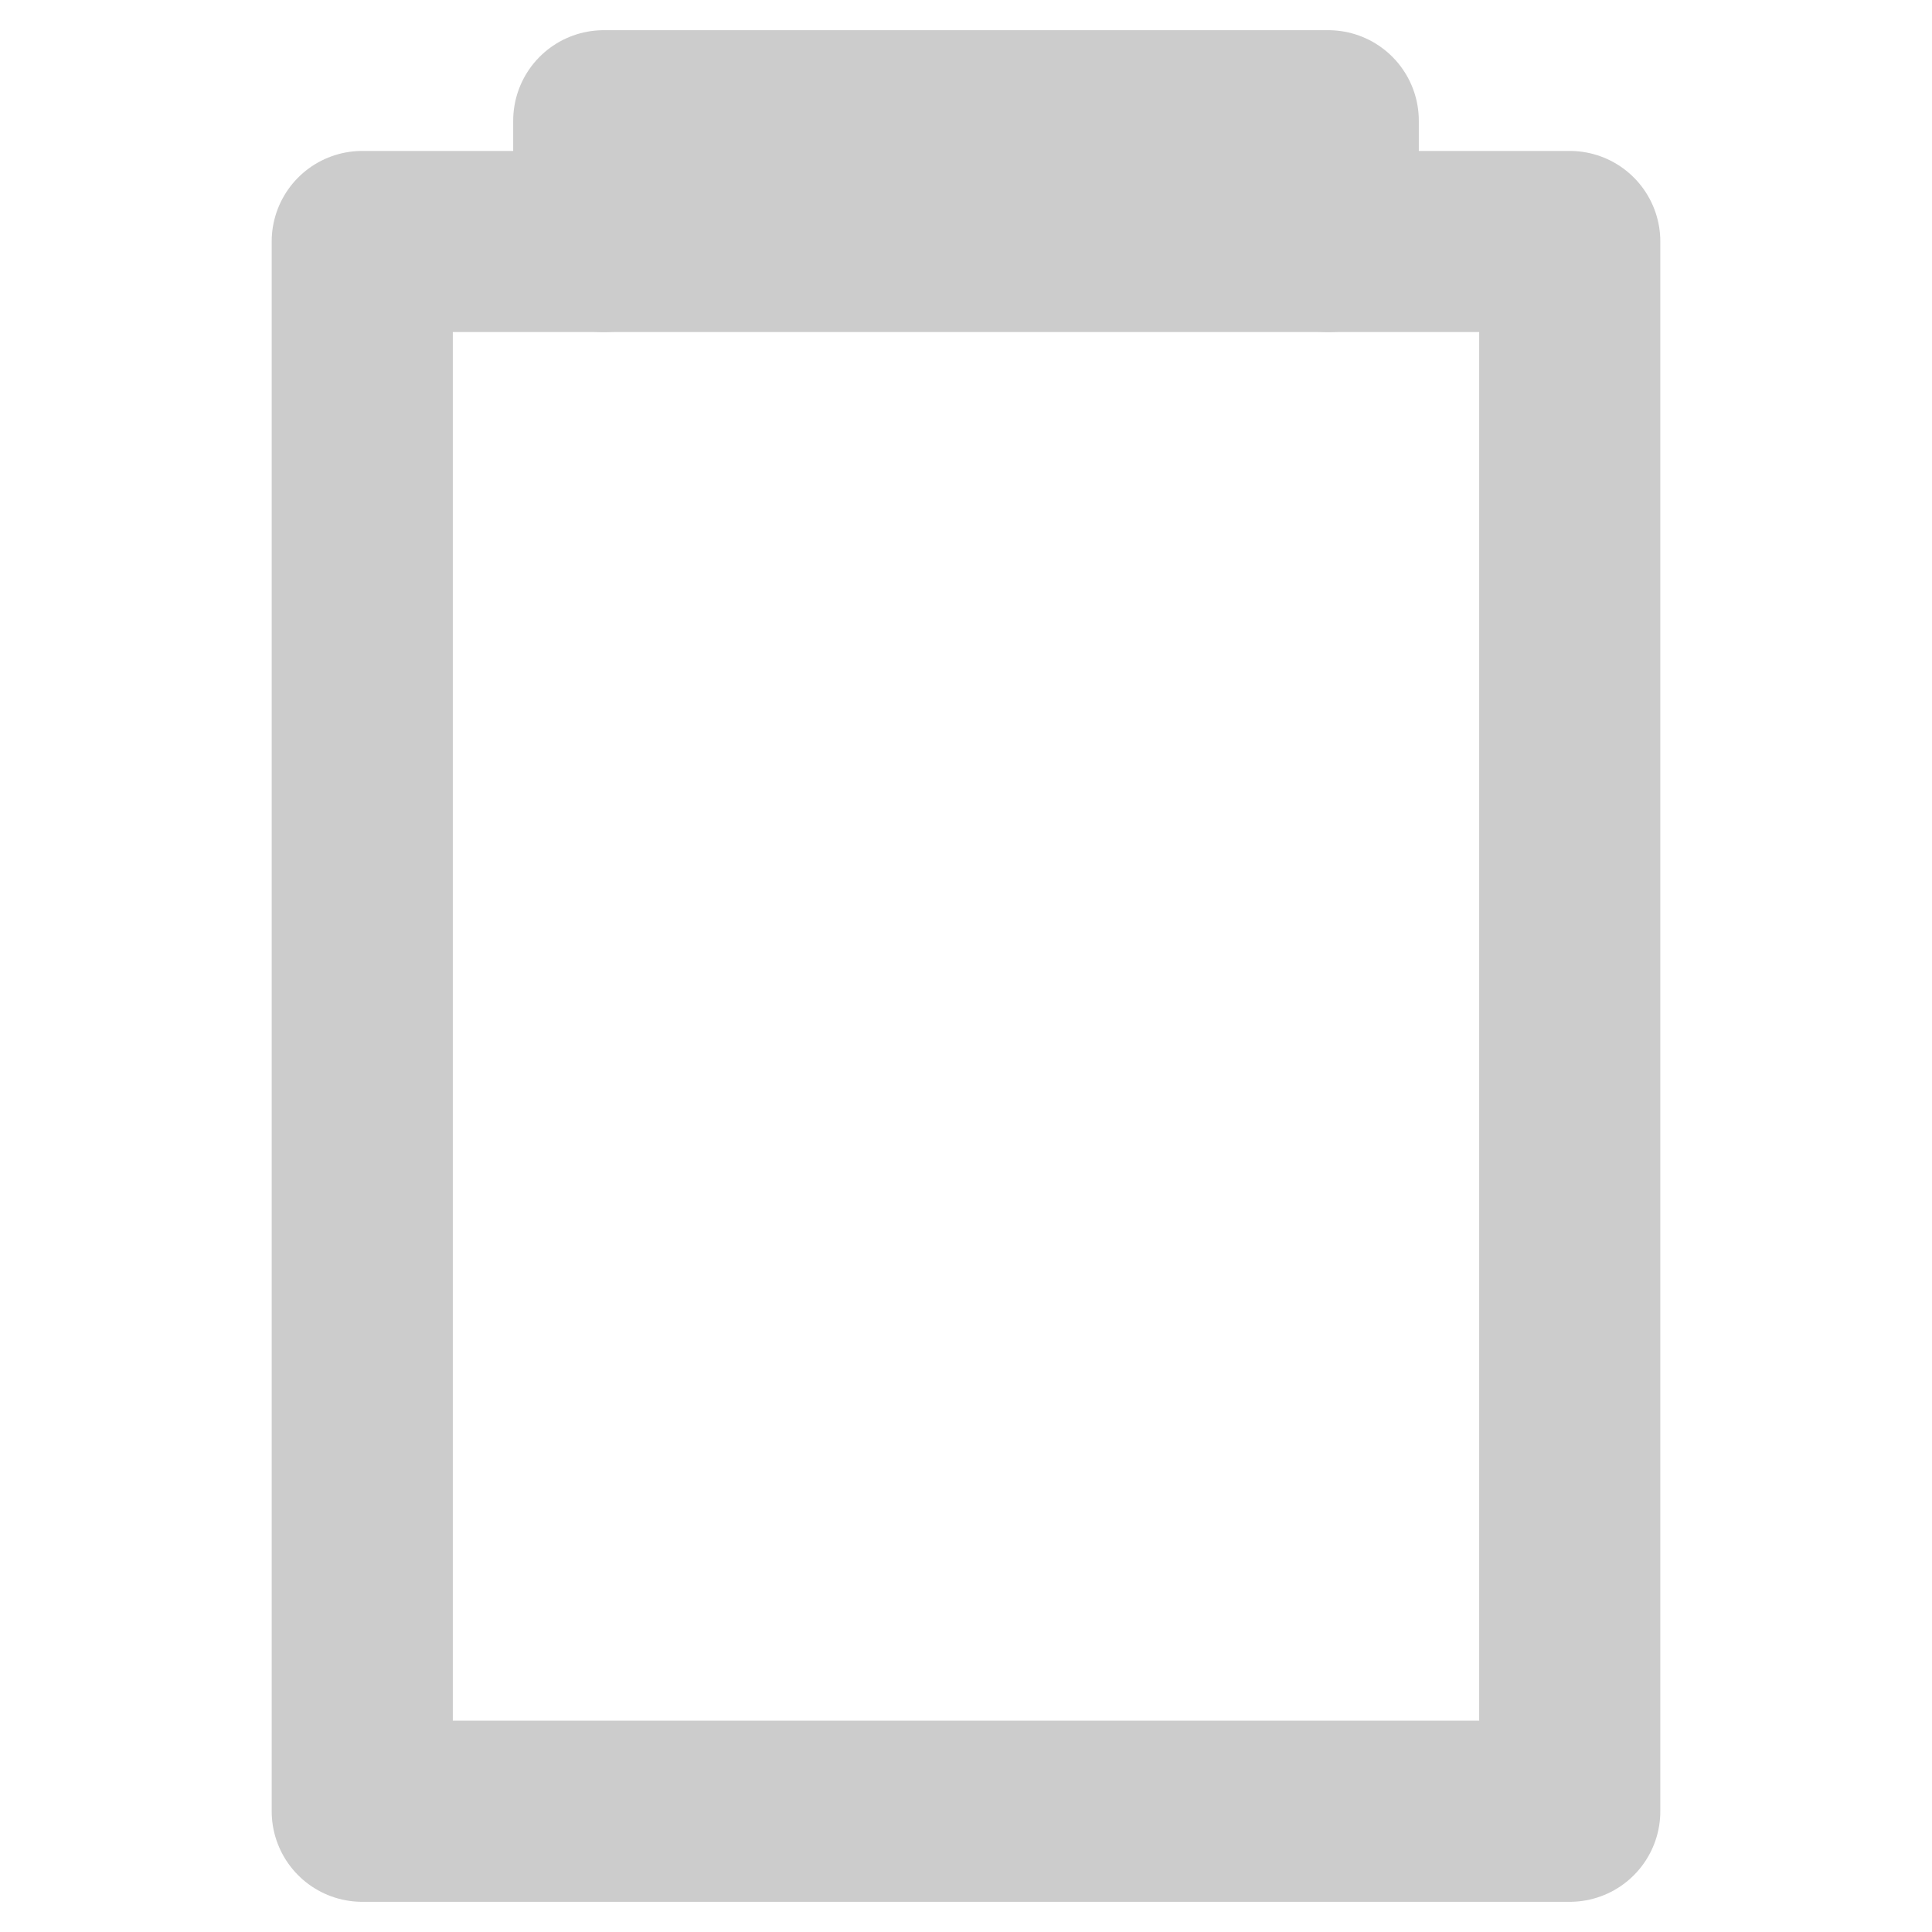
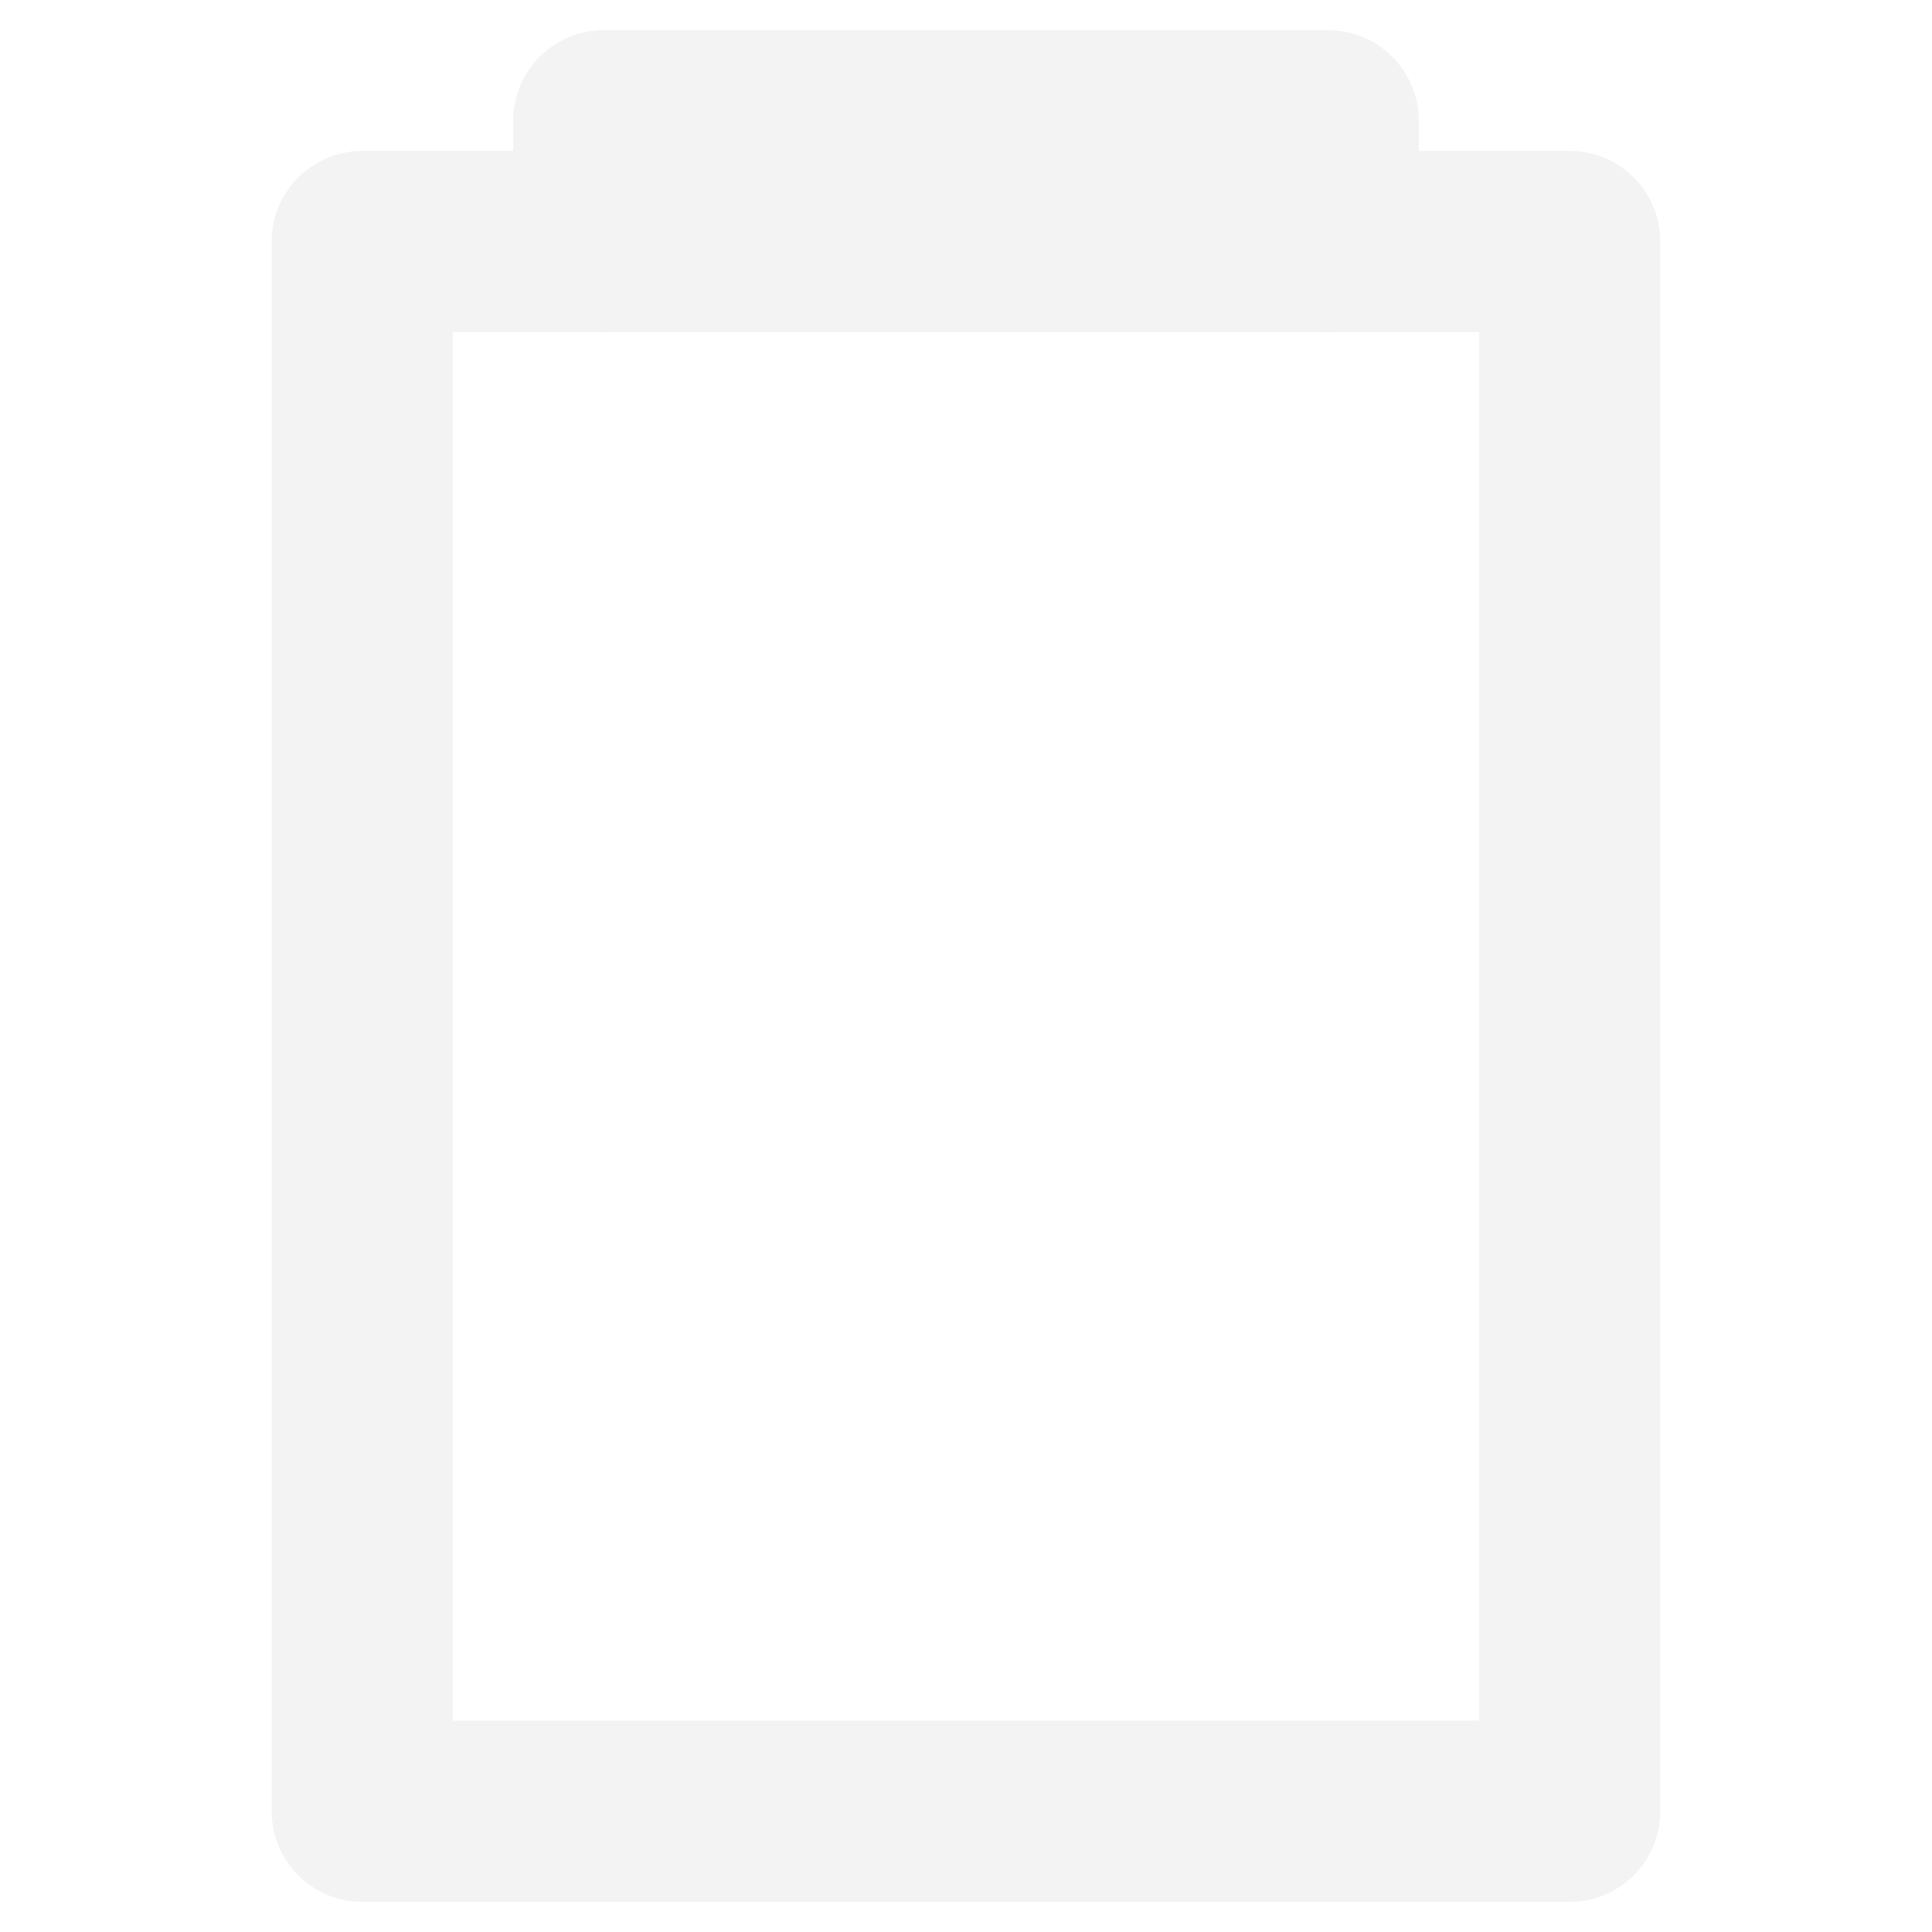
- <svg xmlns="http://www.w3.org/2000/svg" width="16" height="16" viewBox="0 0 16 16" fill="none" stroke="#CCCCCC" stroke-width="1.5" stroke-linecap="round" stroke-linejoin="round">
+ <svg xmlns="http://www.w3.org/2000/svg" width="16" height="16" viewBox="0 0 16 16" fill="none" stroke="#F3F3F3" stroke-width="1.5" stroke-linecap="round" stroke-linejoin="round">
  <path d="M5 2 L5 1 L11 1 L11 2" />
  <path d="M3 2 L13 2 L13 15 L3 15 Z" />
</svg>
